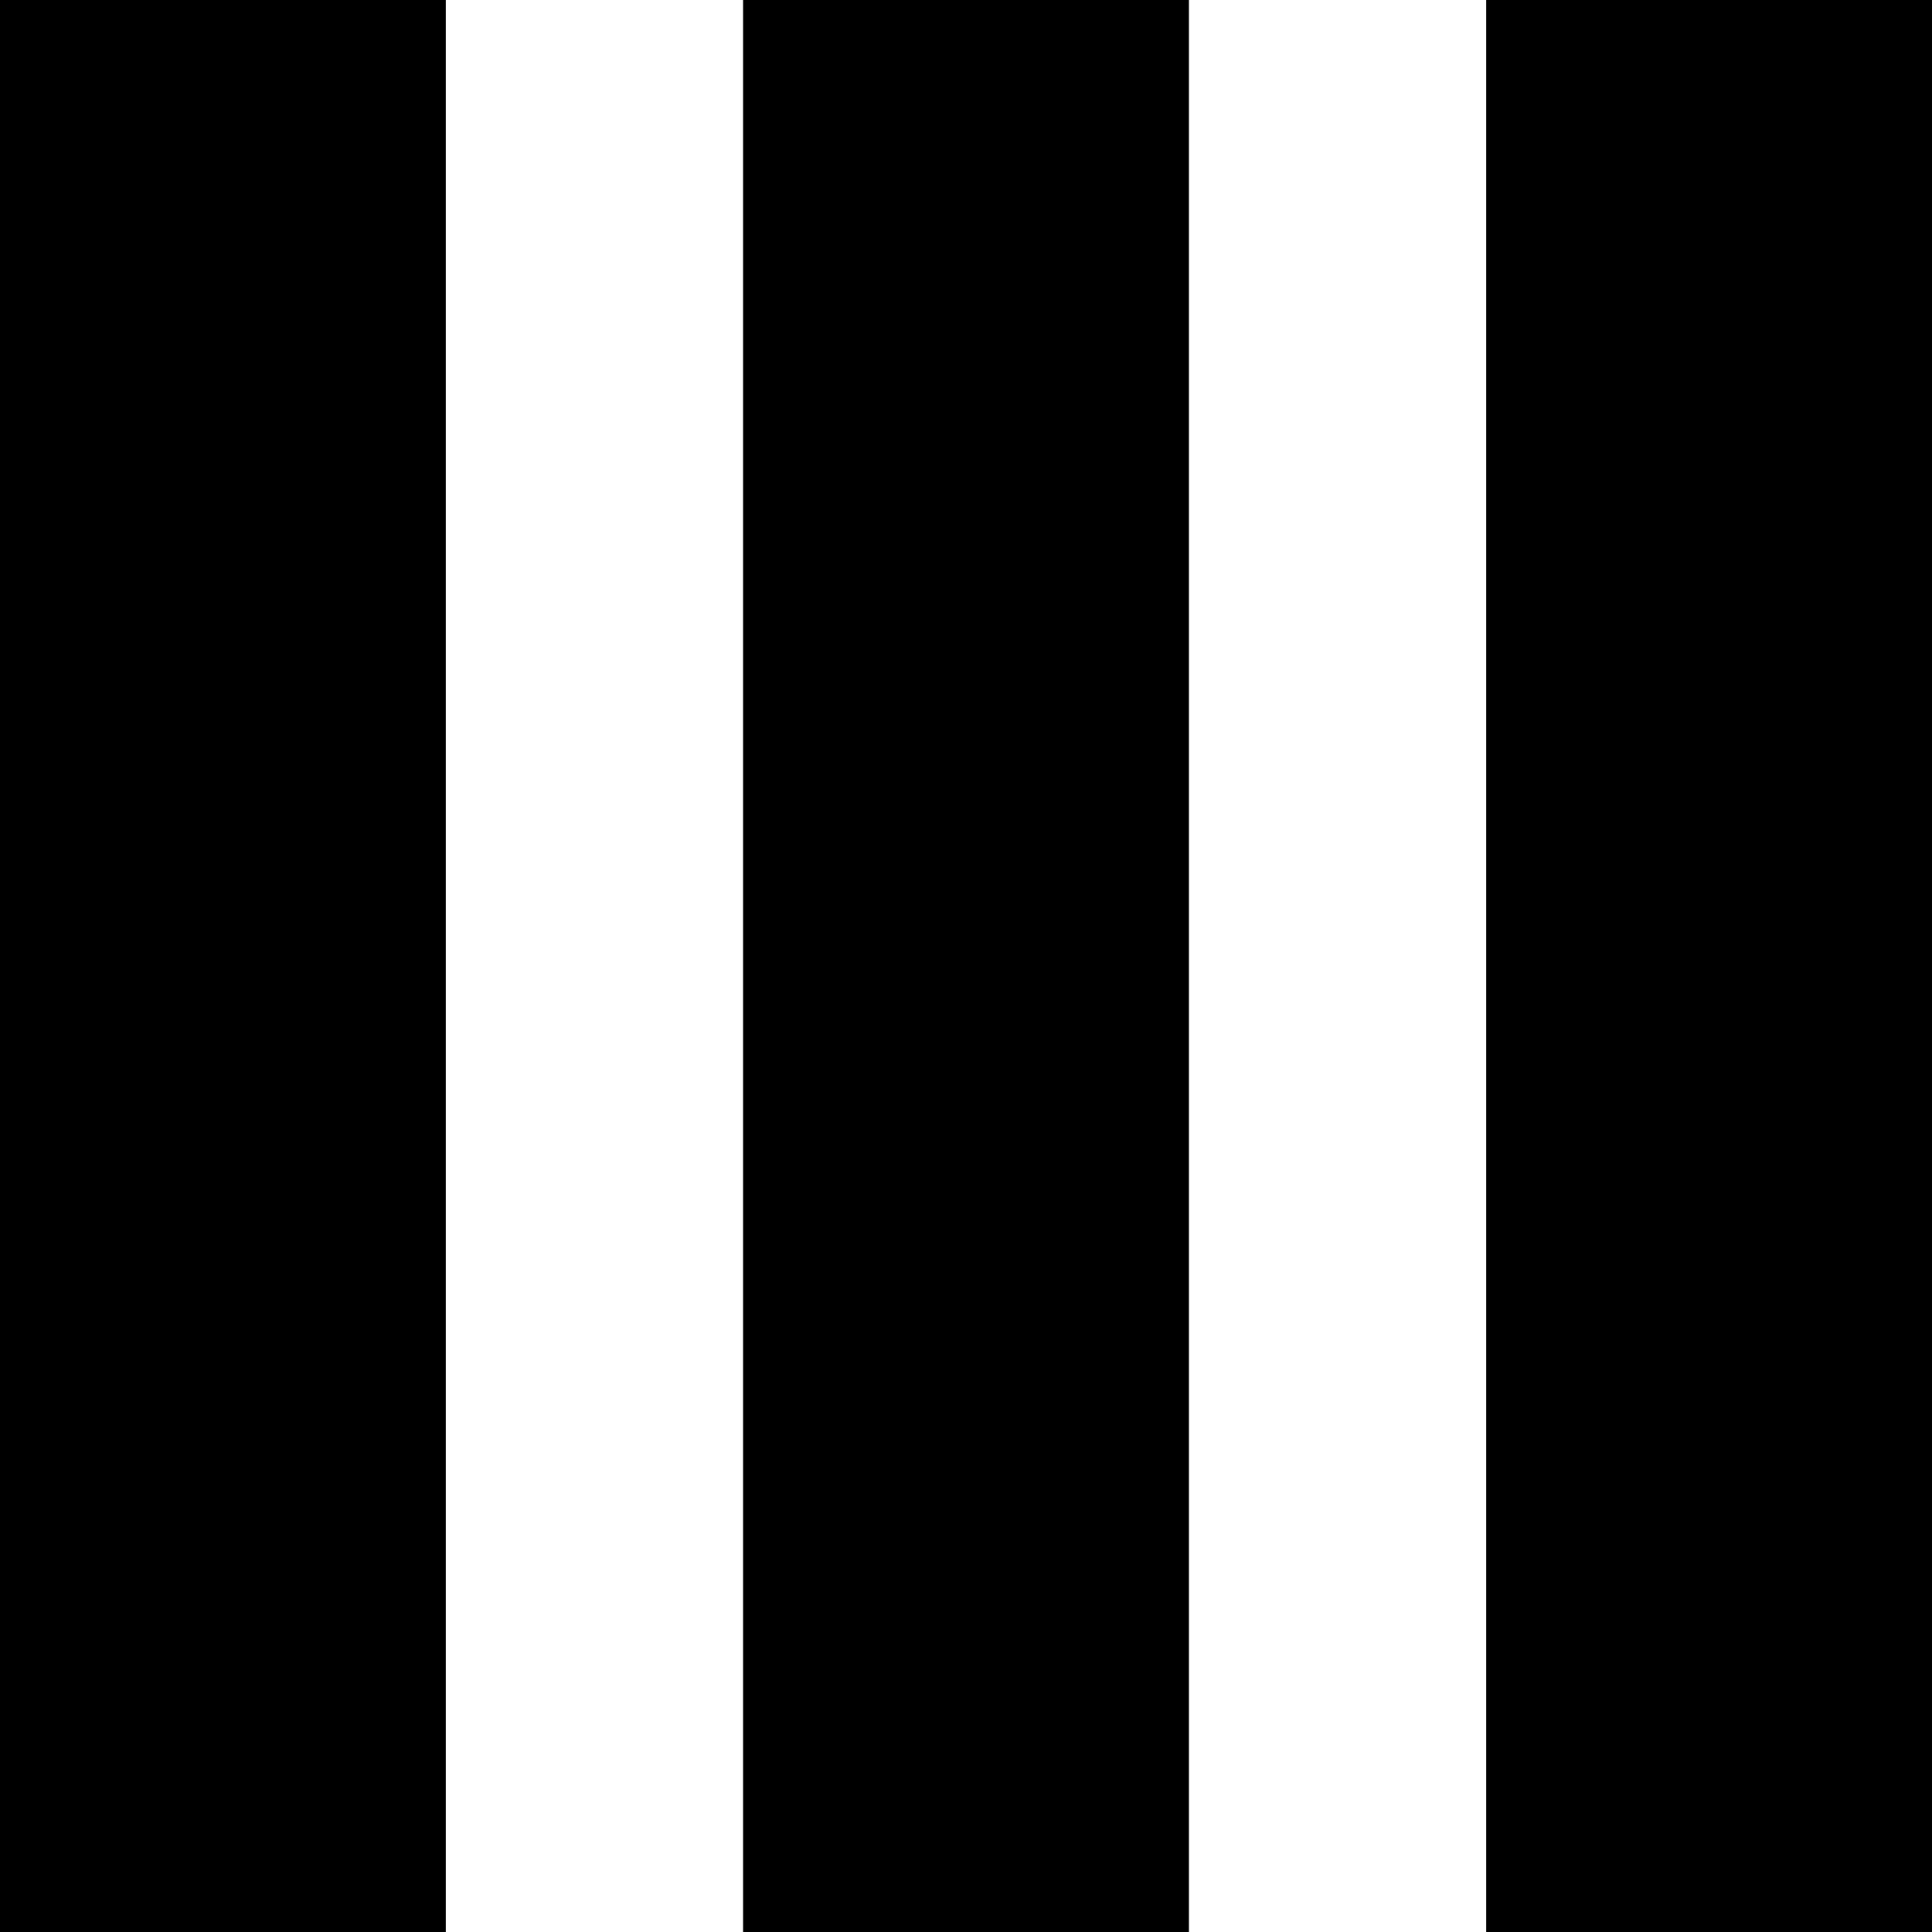
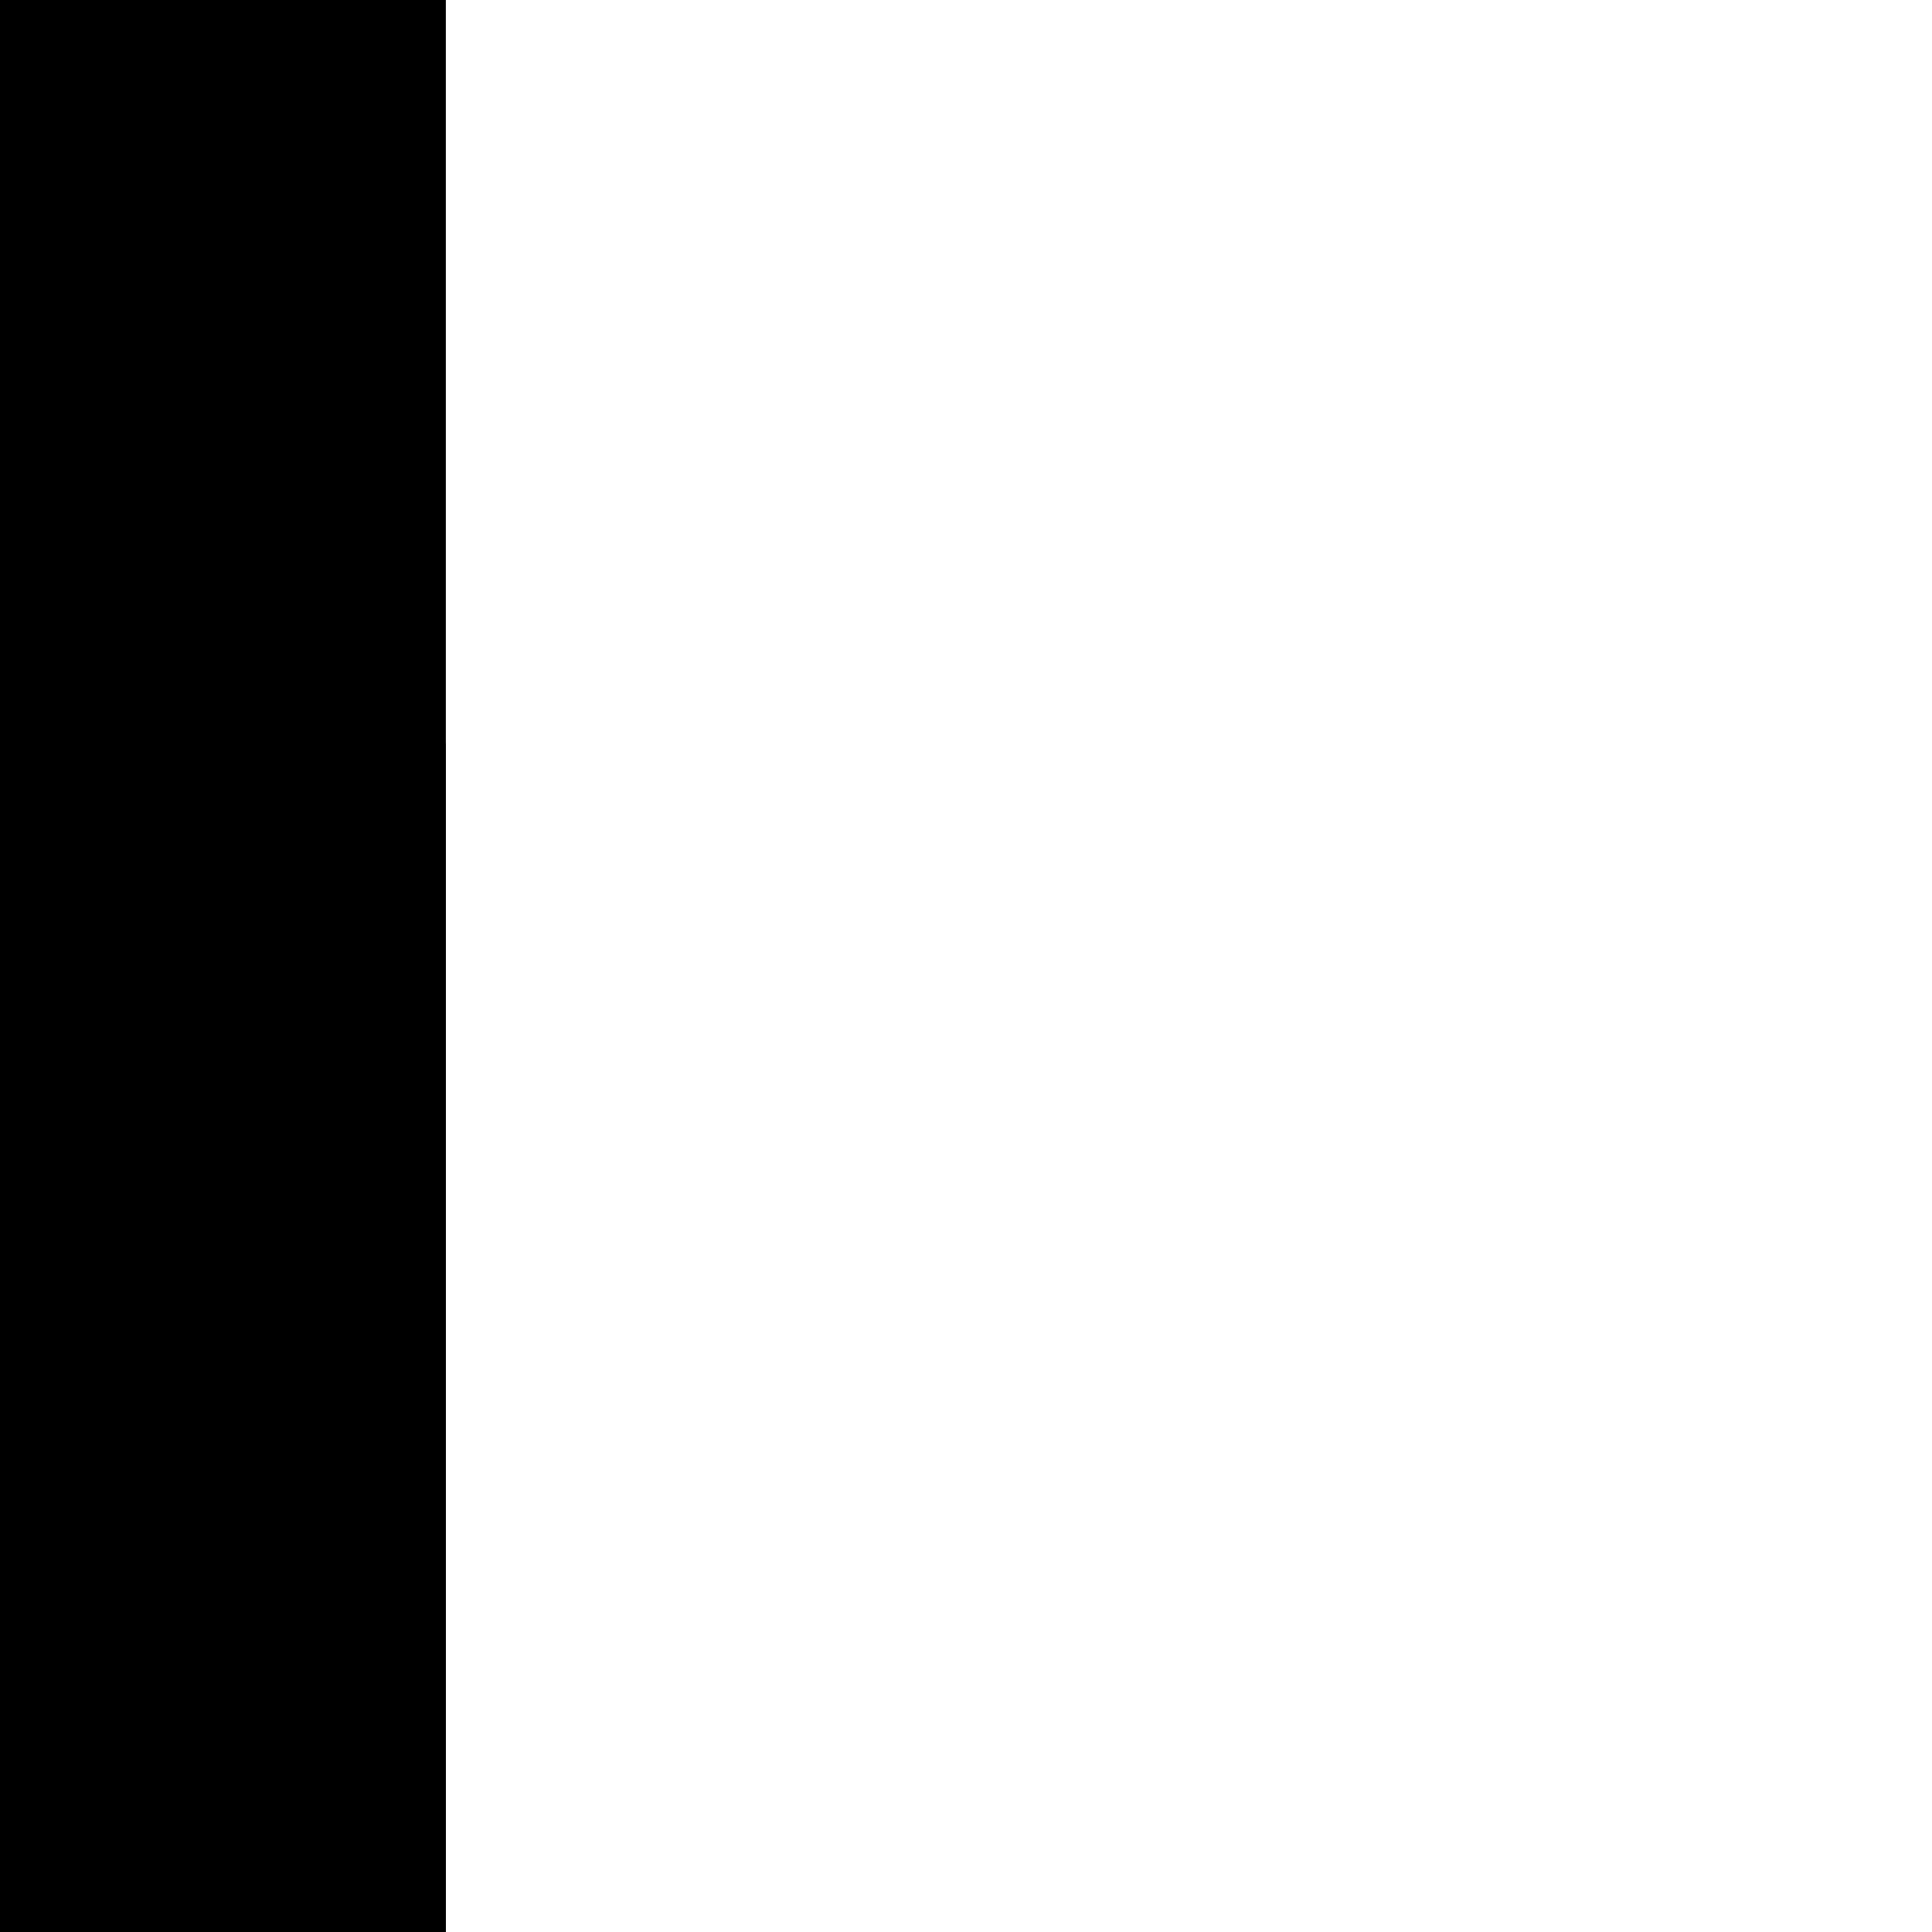
<svg xmlns="http://www.w3.org/2000/svg" width="520" height="520" viewbox="0 0 520 520">
  <g fill="#000">
    <rect x="0" y="0" width="3" height="13" transform="scale(40 40)" />
-     <rect x="5" y="0" width="3" height="13" transform="scale(40 40)" />
-     <rect x="10" y="0" width="3" height="13" transform="scale(40 40)" />
+     <rect x="0" y="5" width="3" height="13" transform="scale(40 40)" />
+     <rect x="0" y="10" width="3" height="13" transform="scale(40 40)" />
  </g>
</svg>
